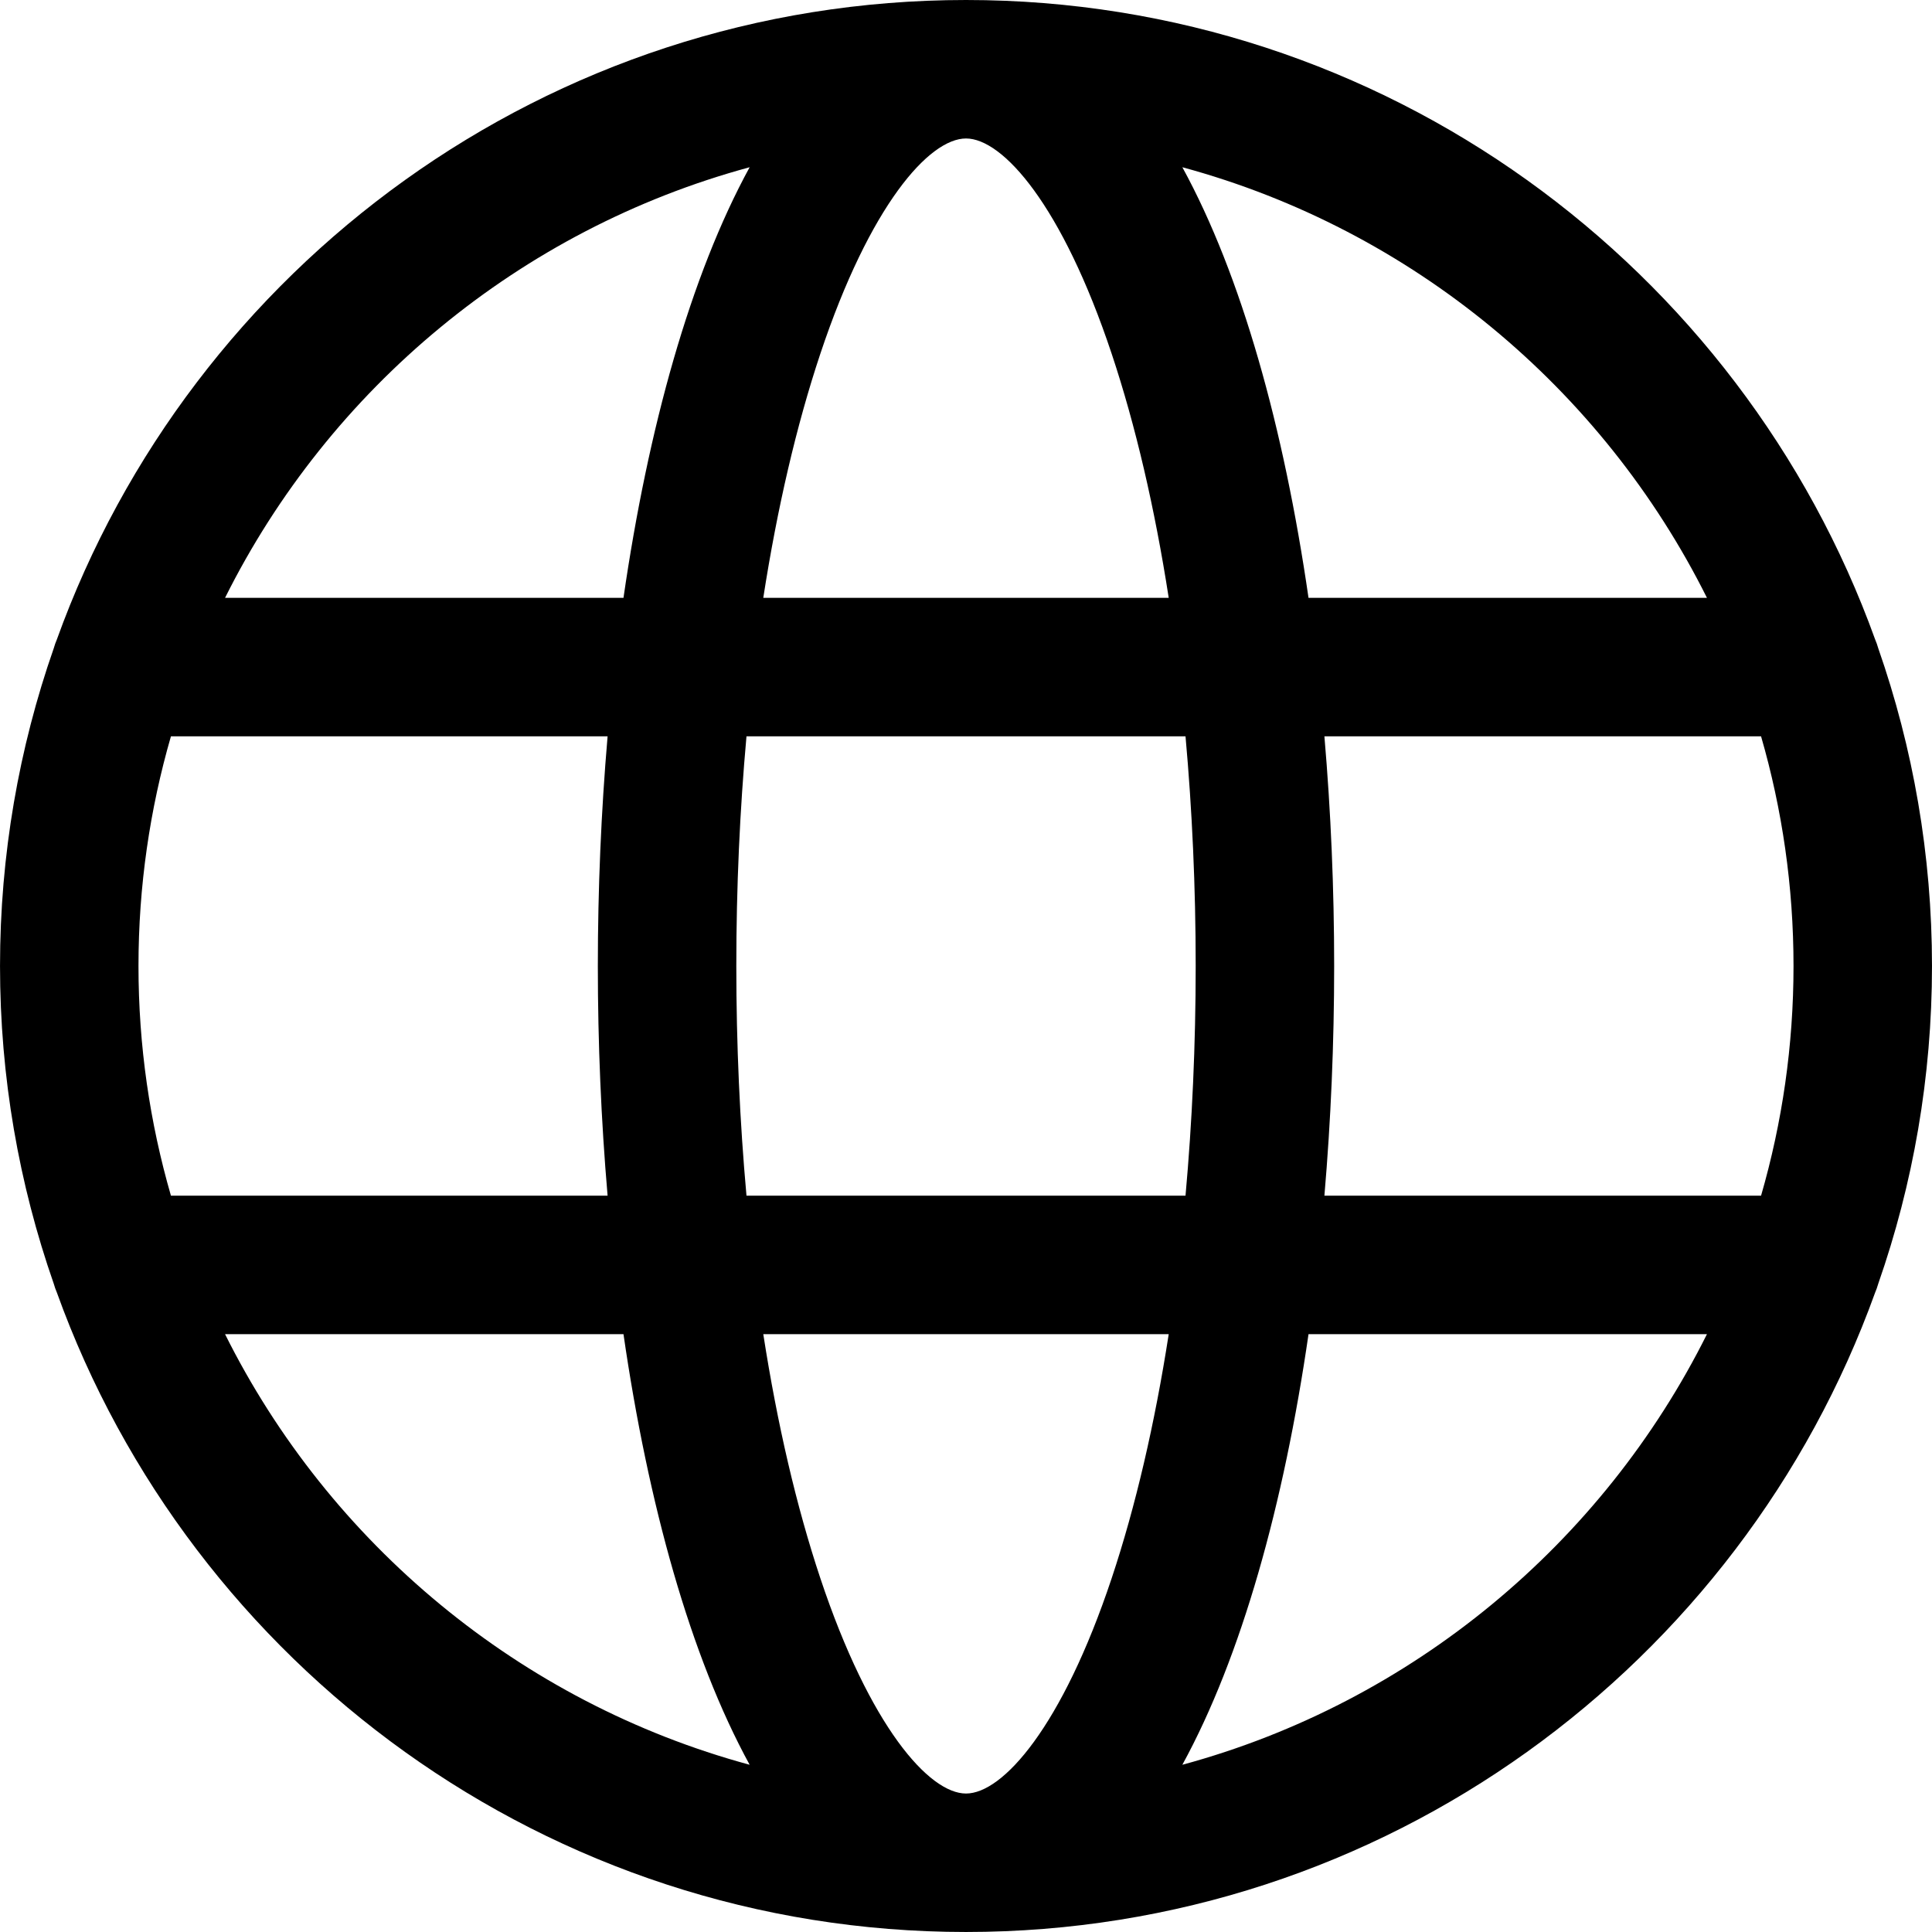
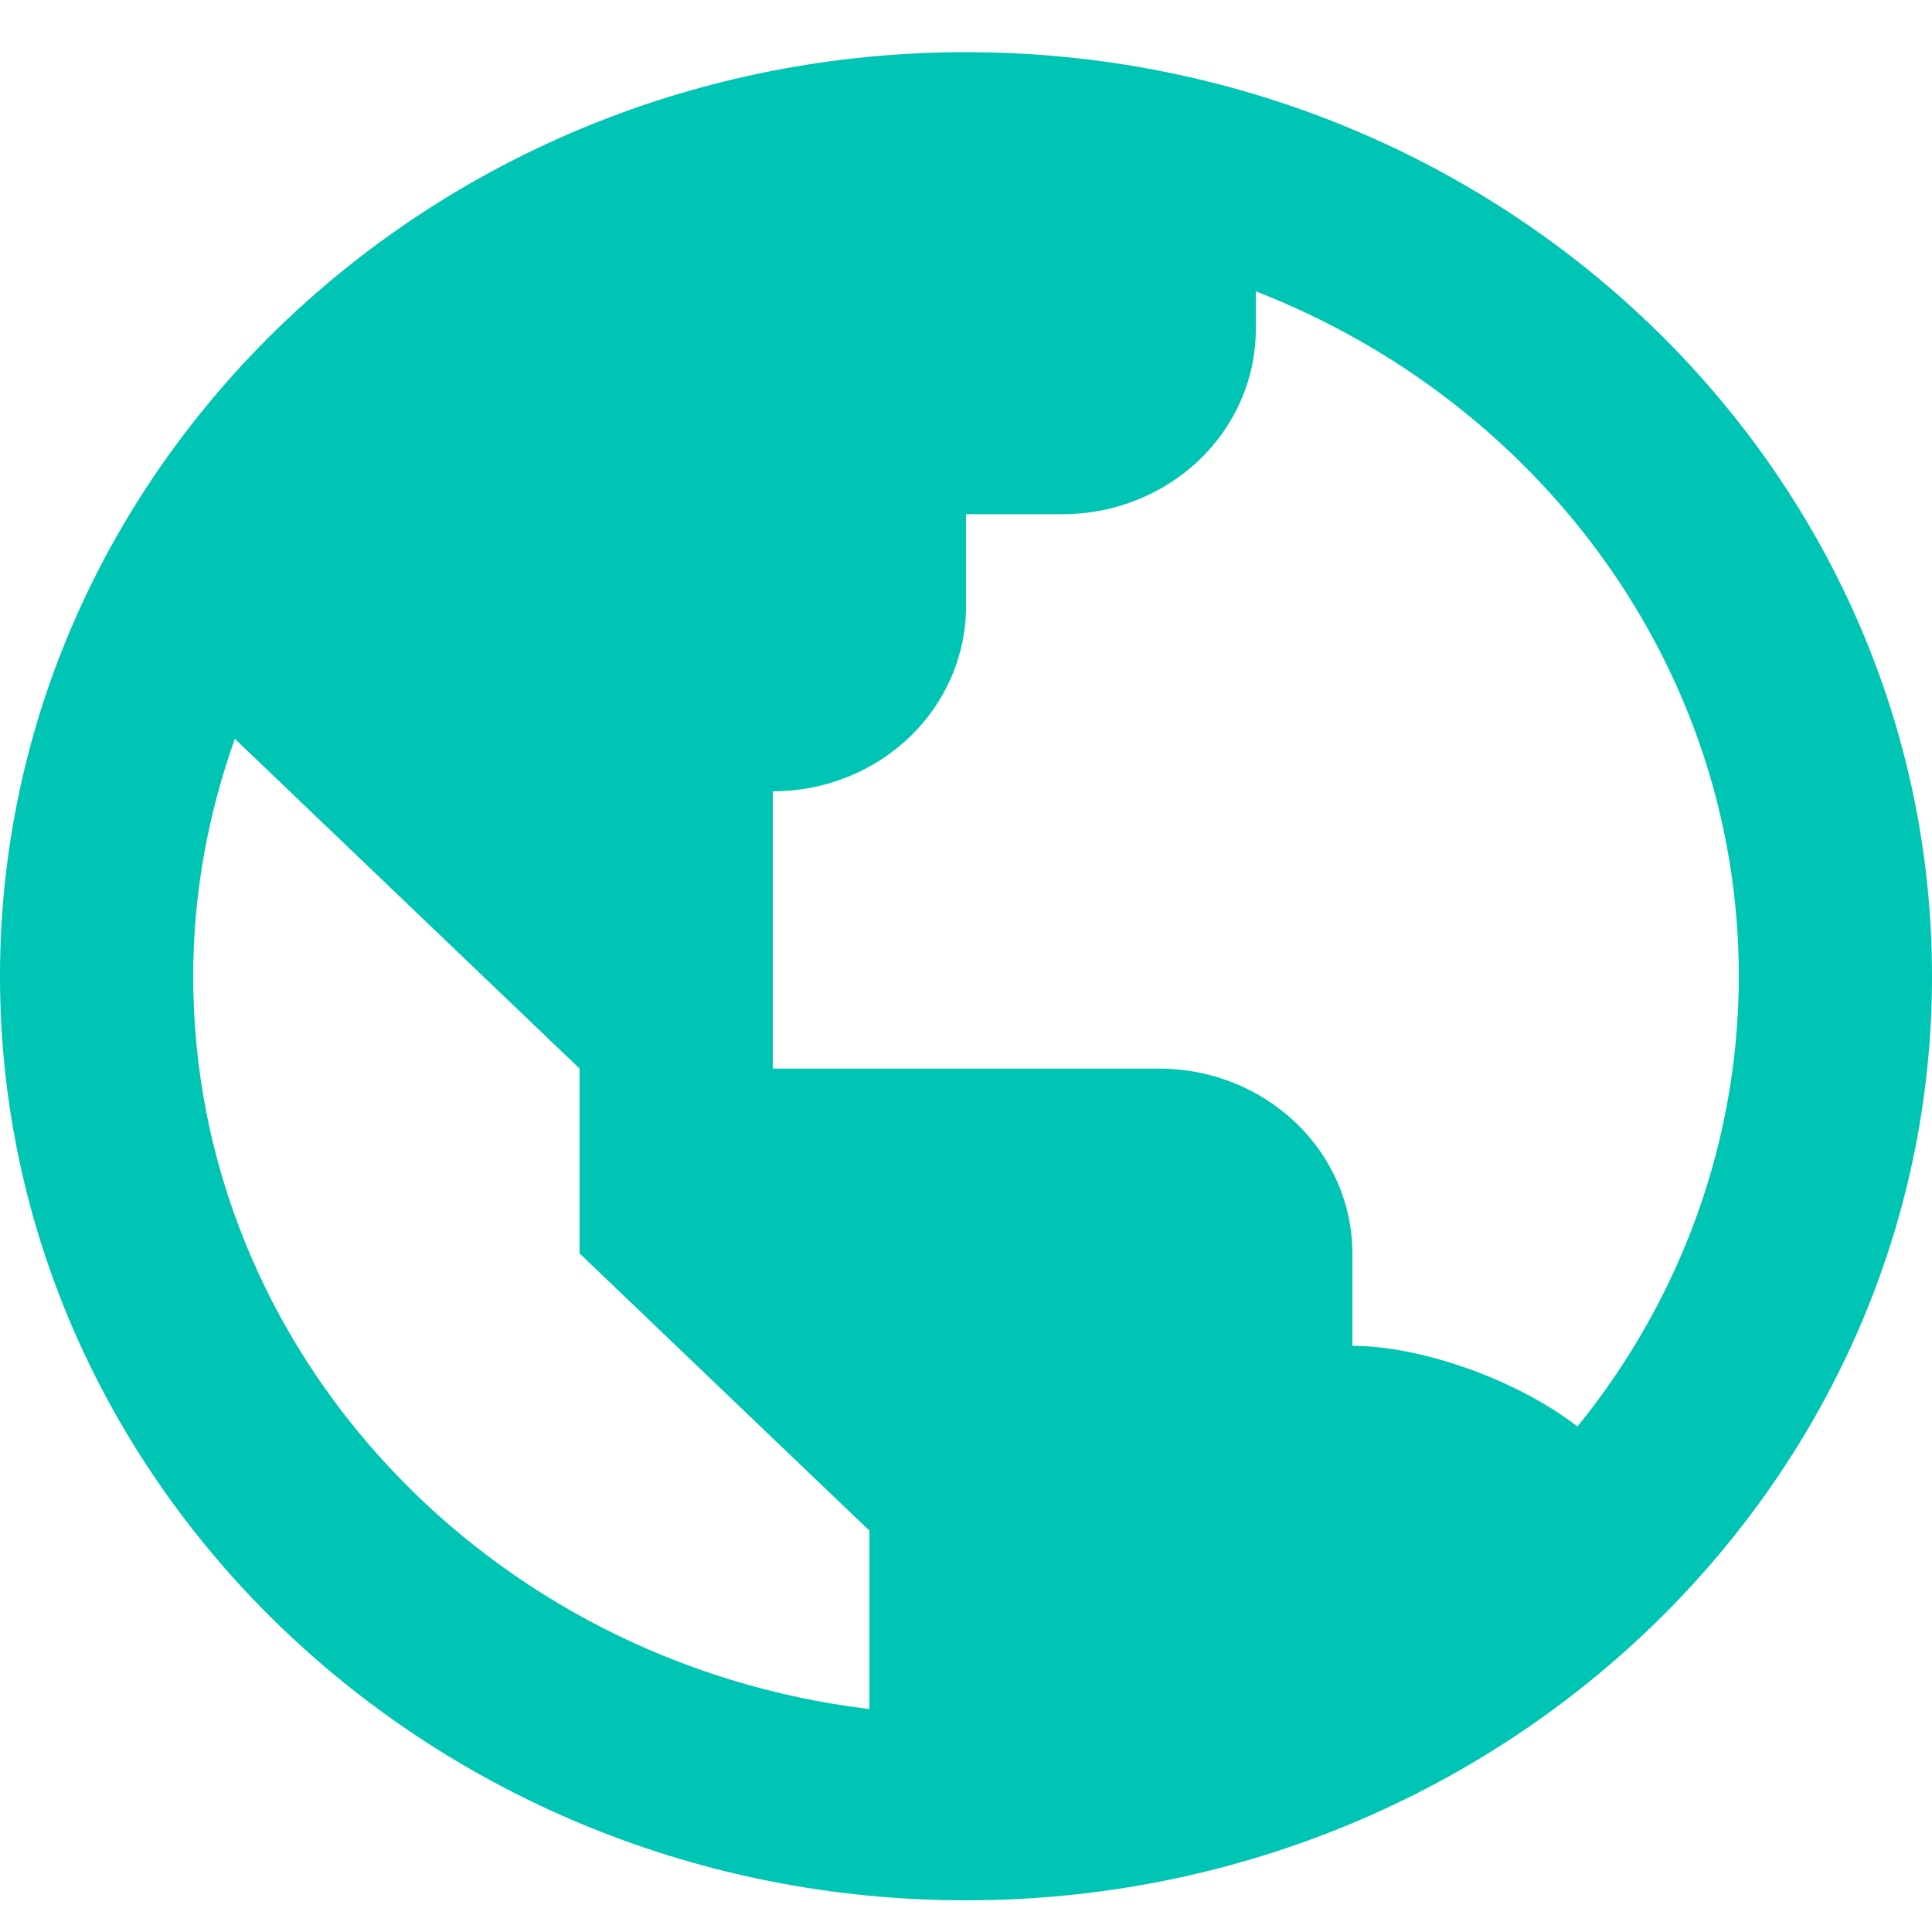
- <svg xmlns="http://www.w3.org/2000/svg" fill="#000000" height="800px" width="800px" version="1.1" id="Capa_1" viewBox="0 0 209.281 209.281" xml:space="preserve">
-   <path d="M203.456,139.065c3.768-10.786,5.824-22.369,5.824-34.425s-2.056-23.639-5.824-34.425c-0.092-0.324-0.201-0.64-0.333-0.944  C188.589,28.926,149.932,0,104.641,0S20.692,28.926,6.159,69.271c-0.132,0.305-0.242,0.62-0.333,0.944  c-3.768,10.786-5.824,22.369-5.824,34.425s2.056,23.639,5.824,34.425c0.092,0.324,0.201,0.64,0.333,0.944  c14.534,40.346,53.191,69.271,98.482,69.271s83.948-28.926,98.482-69.271C203.255,139.705,203.364,139.39,203.456,139.065z   M104.641,194.281c-3.985,0-10.41-7.212-15.78-23.324c-2.592-7.775-4.667-16.713-6.179-26.436H126.6  c-1.512,9.723-3.587,18.66-6.178,26.436C115.051,187.069,108.626,194.281,104.641,194.281z M80.862,129.521  c-0.721-7.998-1.102-16.342-1.102-24.881s0.381-16.883,1.102-24.881h47.557c0.721,7.998,1.102,16.342,1.102,24.881  s-0.381,16.883-1.102,24.881H80.862z M15.001,104.641c0-8.63,1.229-16.978,3.516-24.881h47.3  c-0.701,8.163-1.057,16.529-1.057,24.881s0.355,16.718,1.057,24.881h-47.3C16.23,121.618,15.001,113.271,15.001,104.641z   M104.641,15c3.985,0,10.411,7.212,15.781,23.324c2.591,7.775,4.667,16.713,6.178,26.435H82.681  c1.512-9.723,3.587-18.66,6.179-26.435C94.231,22.212,100.656,15,104.641,15z M143.464,79.76h47.3  c2.287,7.903,3.516,16.251,3.516,24.881s-1.229,16.978-3.516,24.881h-47.3c0.701-8.163,1.057-16.529,1.057-24.881  S144.165,87.923,143.464,79.76z M184.903,64.76h-43.16c-2.668-18.397-7.245-34.902-13.666-46.644  C152.972,24.865,173.597,42.096,184.903,64.76z M81.204,18.115C74.783,29.857,70.206,46.362,67.538,64.76h-43.16  C35.685,42.096,56.309,24.865,81.204,18.115z M24.378,144.521h43.16c2.668,18.397,7.245,34.902,13.666,46.645  C56.309,184.416,35.685,167.186,24.378,144.521z M128.077,191.166c6.421-11.742,10.998-28.247,13.666-46.645h43.16  C173.597,167.186,152.972,184.416,128.077,191.166z" />
+ <svg xmlns="http://www.w3.org/2000/svg" width="20" height="20" viewBox="0 0 20 20" fill="none">
+   <path d="M10 0.54C4.486 0.54 0 4.831 0 10.106C0 15.38 4.486 19.672 10 19.672C15.514 19.672 20 15.38 20 10.106C20 4.831 15.514 0.54 10 0.54ZM2 10.106C2 9.246 2.156 8.42 2.431 7.648L4 9.149L6 11.062V12.975L8 14.889L9 15.845V17.692C5.061 17.219 2 14.001 2 10.106ZM16.33 14.767C15.677 14.264 14.687 13.932 14 13.932V12.975C14 12.468 13.789 11.981 13.414 11.623C13.039 11.264 12.53 11.062 12 11.062H8V8.192C8.53 8.192 9.039 7.991 9.414 7.632C9.789 7.273 10 6.787 10 6.279V5.323H11C11.53 5.323 12.039 5.121 12.414 4.762C12.789 4.403 13 3.917 13 3.409V3.016C15.928 4.154 18 6.901 18 10.106C18 11.794 17.412 13.434 16.33 14.767Z" fill="#00C4B4" />
</svg>
